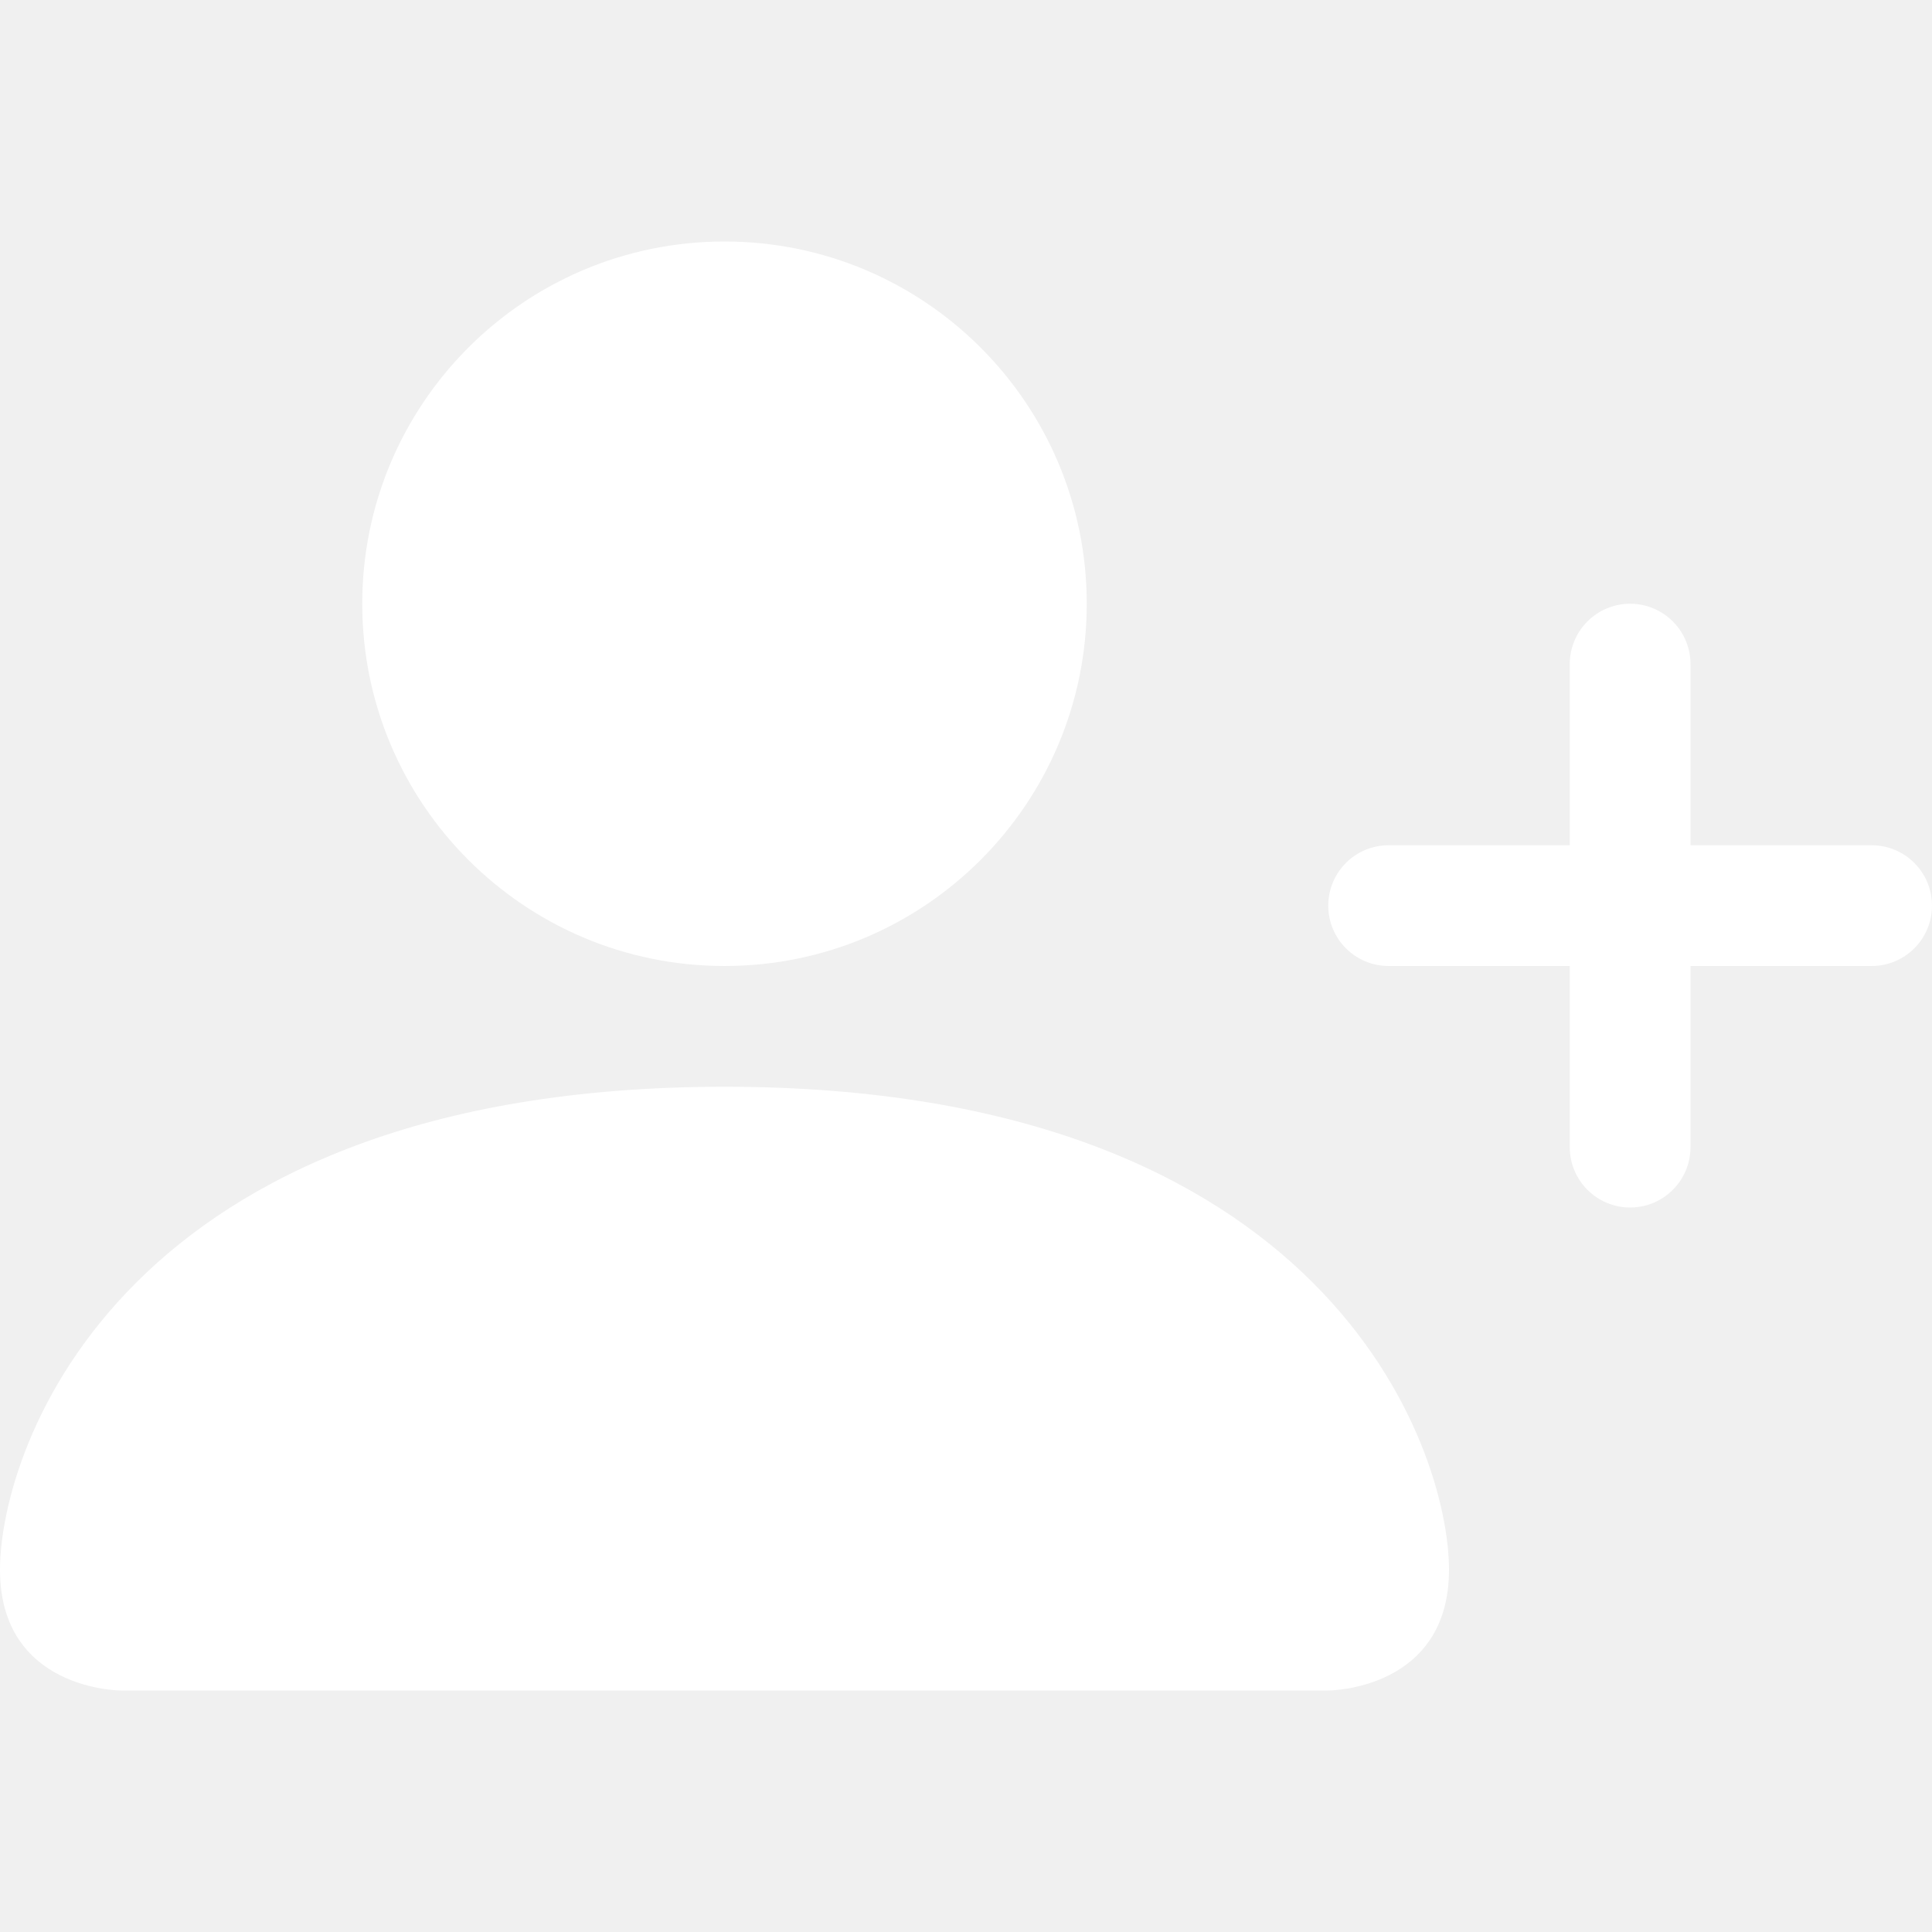
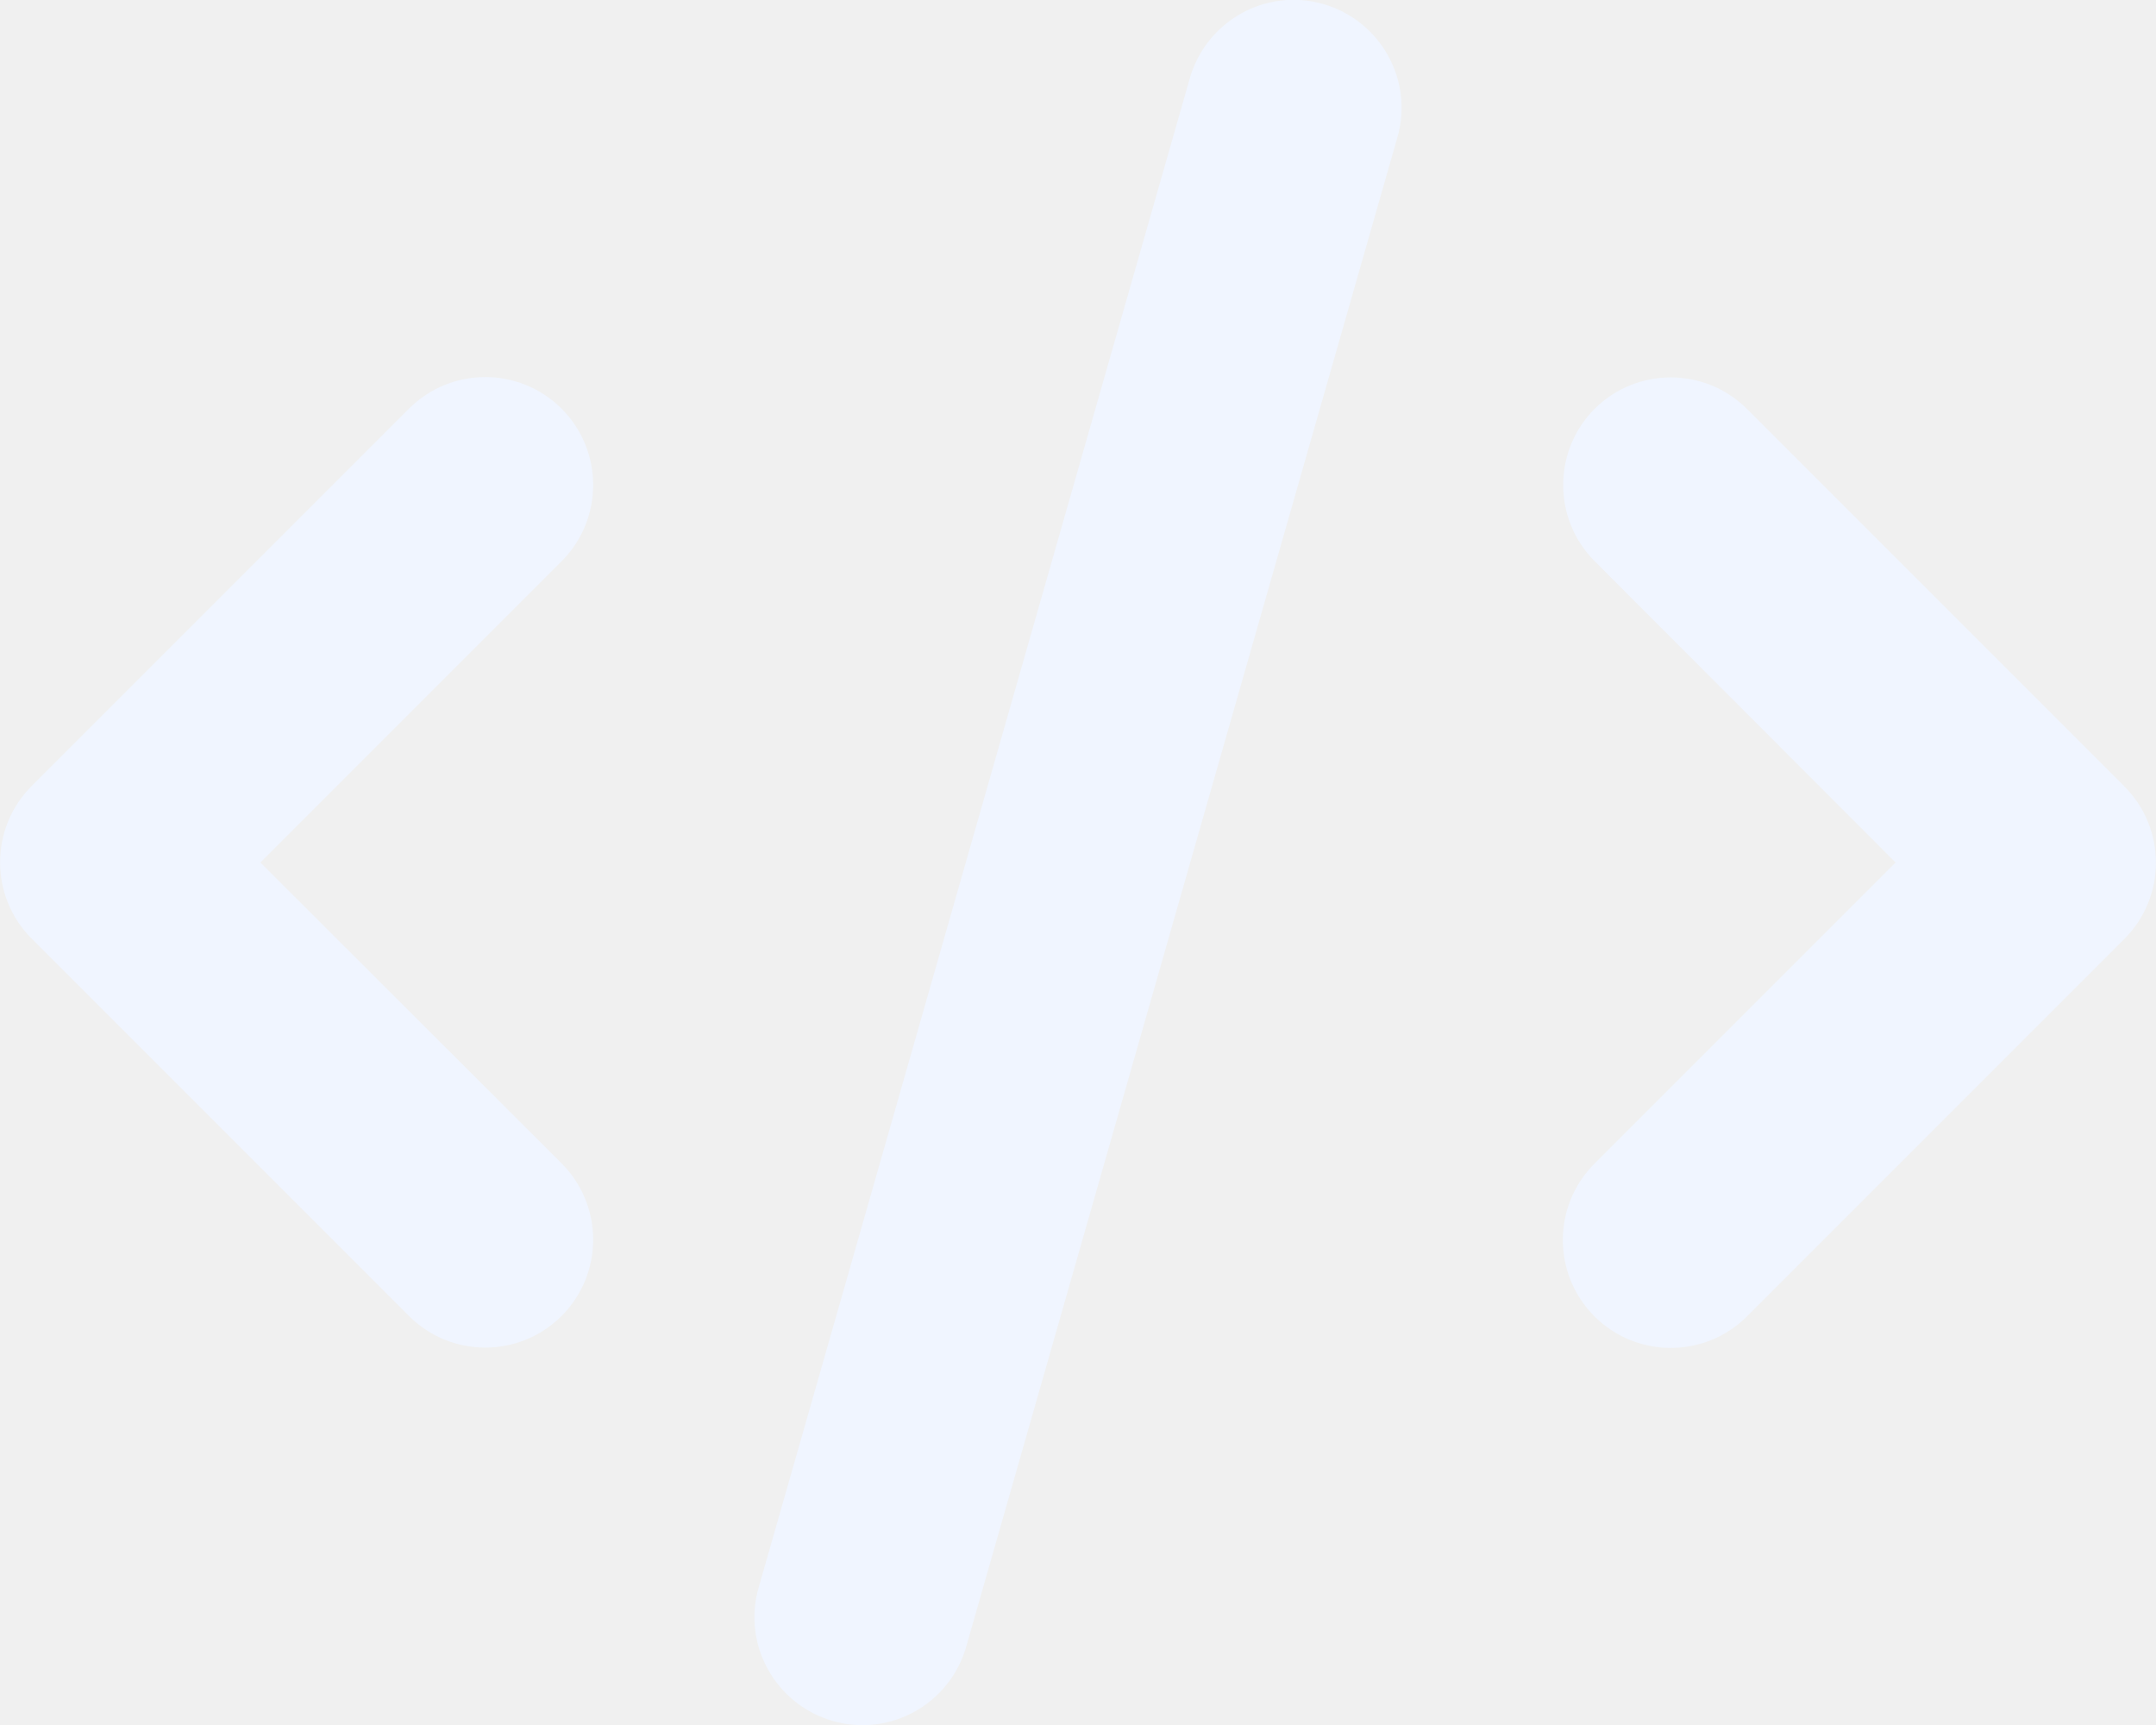
- <svg xmlns="http://www.w3.org/2000/svg" width="16" height="16" fill="#FFF" class="bi bi-person-plus-fill" viewBox="0 0 16 16">
-   <path d="M1 14s-1 0-1-1 1-4 6-4 6 3 6 4-1 1-1 1zm5-6a3 3 0 1 0 0-6 3 3 0 0 0 0 6" />
-   <path fill-rule="evenodd" d="M13.5 5a.5.5 0 0 1 .5.5V7h1.5a.5.5 0 0 1 0 1H14v1.5a.5.5 0 0 1-1 0V8h-1.5a.5.5 0 0 1 0-1H13V5.5a.5.5 0 0 1 .5-.5" />
+ <svg xmlns="http://www.w3.org/2000/svg" viewBox="0 0 640 512">
+   <path fill="#f0f5ff" d="M392.8 1.2c-17-4.9-34.7 5-39.6 22l-128 448c-4.9 17 5 34.7 22 39.6s34.7-5 39.6-22l128-448c4.9-17-5-34.7-22-39.6zm80.6 120.1c-12.5 12.5-12.5 32.8 0 45.3L562.7 256l-89.4 89.4c-12.5 12.5-12.5 32.8 0 45.3s32.8 12.5 45.3 0l112-112c12.5-12.5 12.5-32.8 0-45.3l-112-112c-12.5-12.5-32.8-12.5-45.3 0zm-306.7 0c-12.5-12.5-32.8-12.5-45.3 0l-112 112c-12.5 12.5-12.5 32.8 0 45.3l112 112c12.5 12.5 32.8 12.5 45.3 0s12.5-32.8 0-45.3L77.3 256l89.4-89.4c12.5-12.5 12.5-32.8 0-45.3z" />
</svg>
